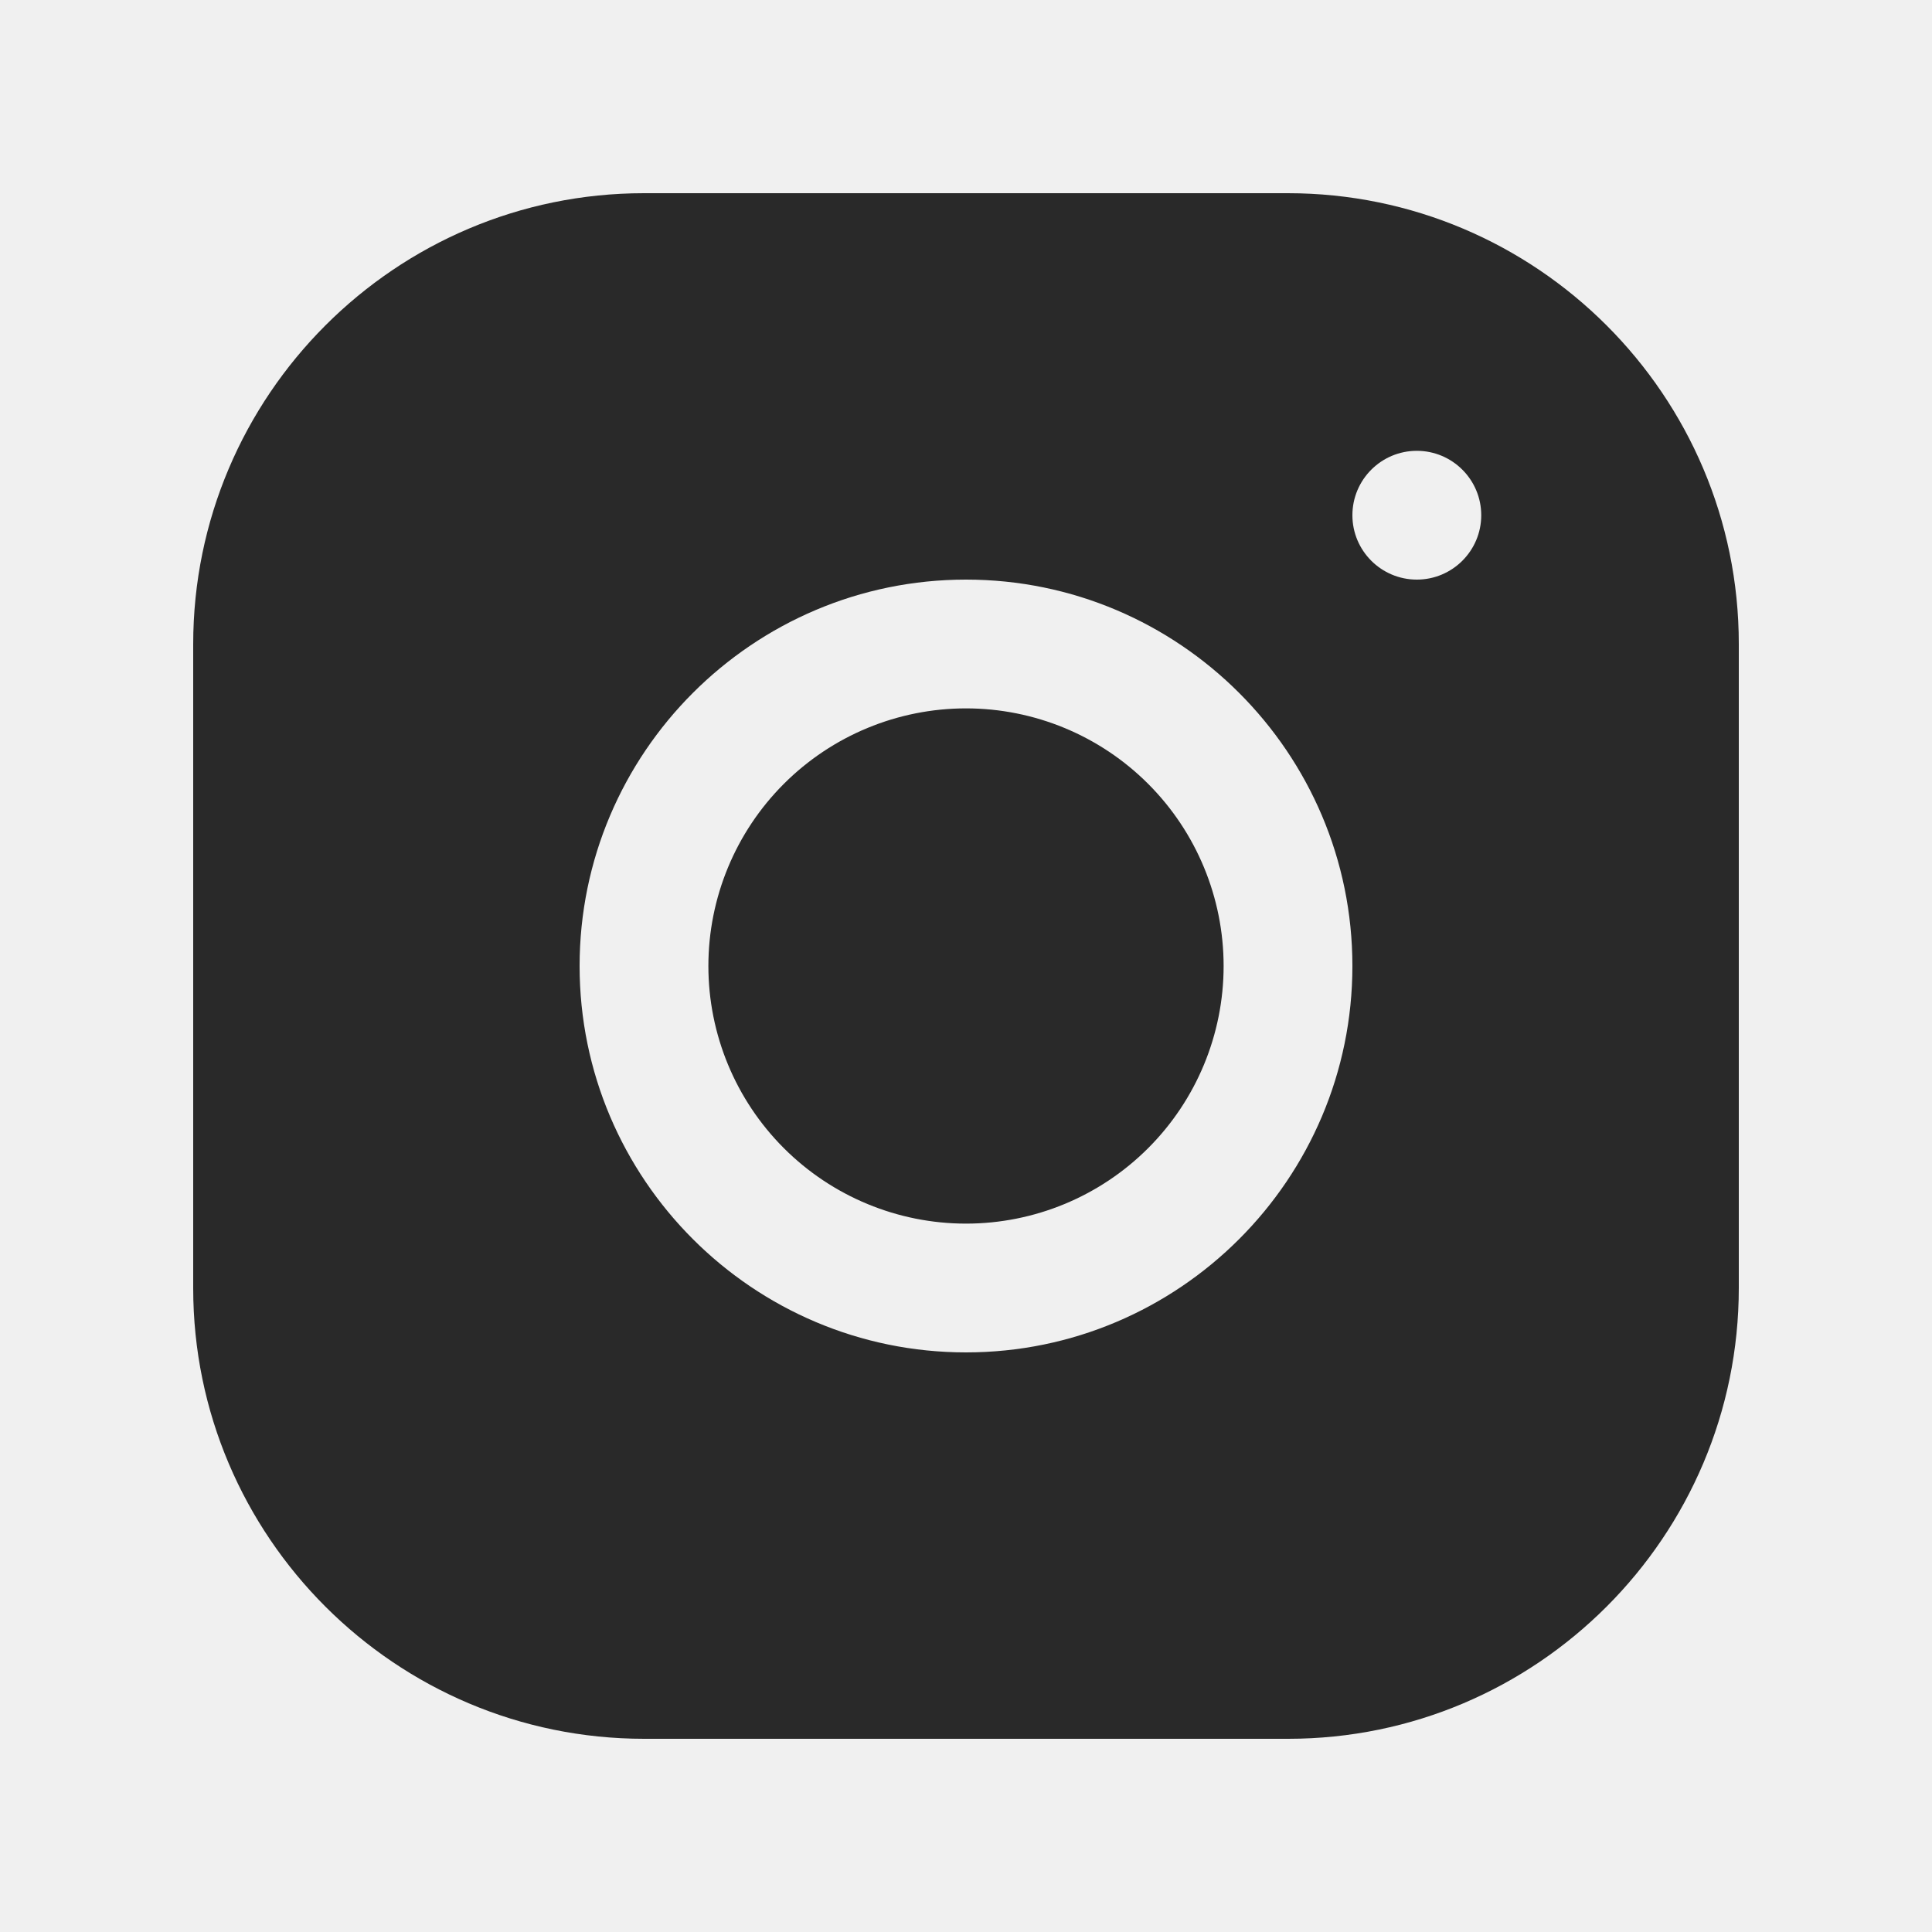
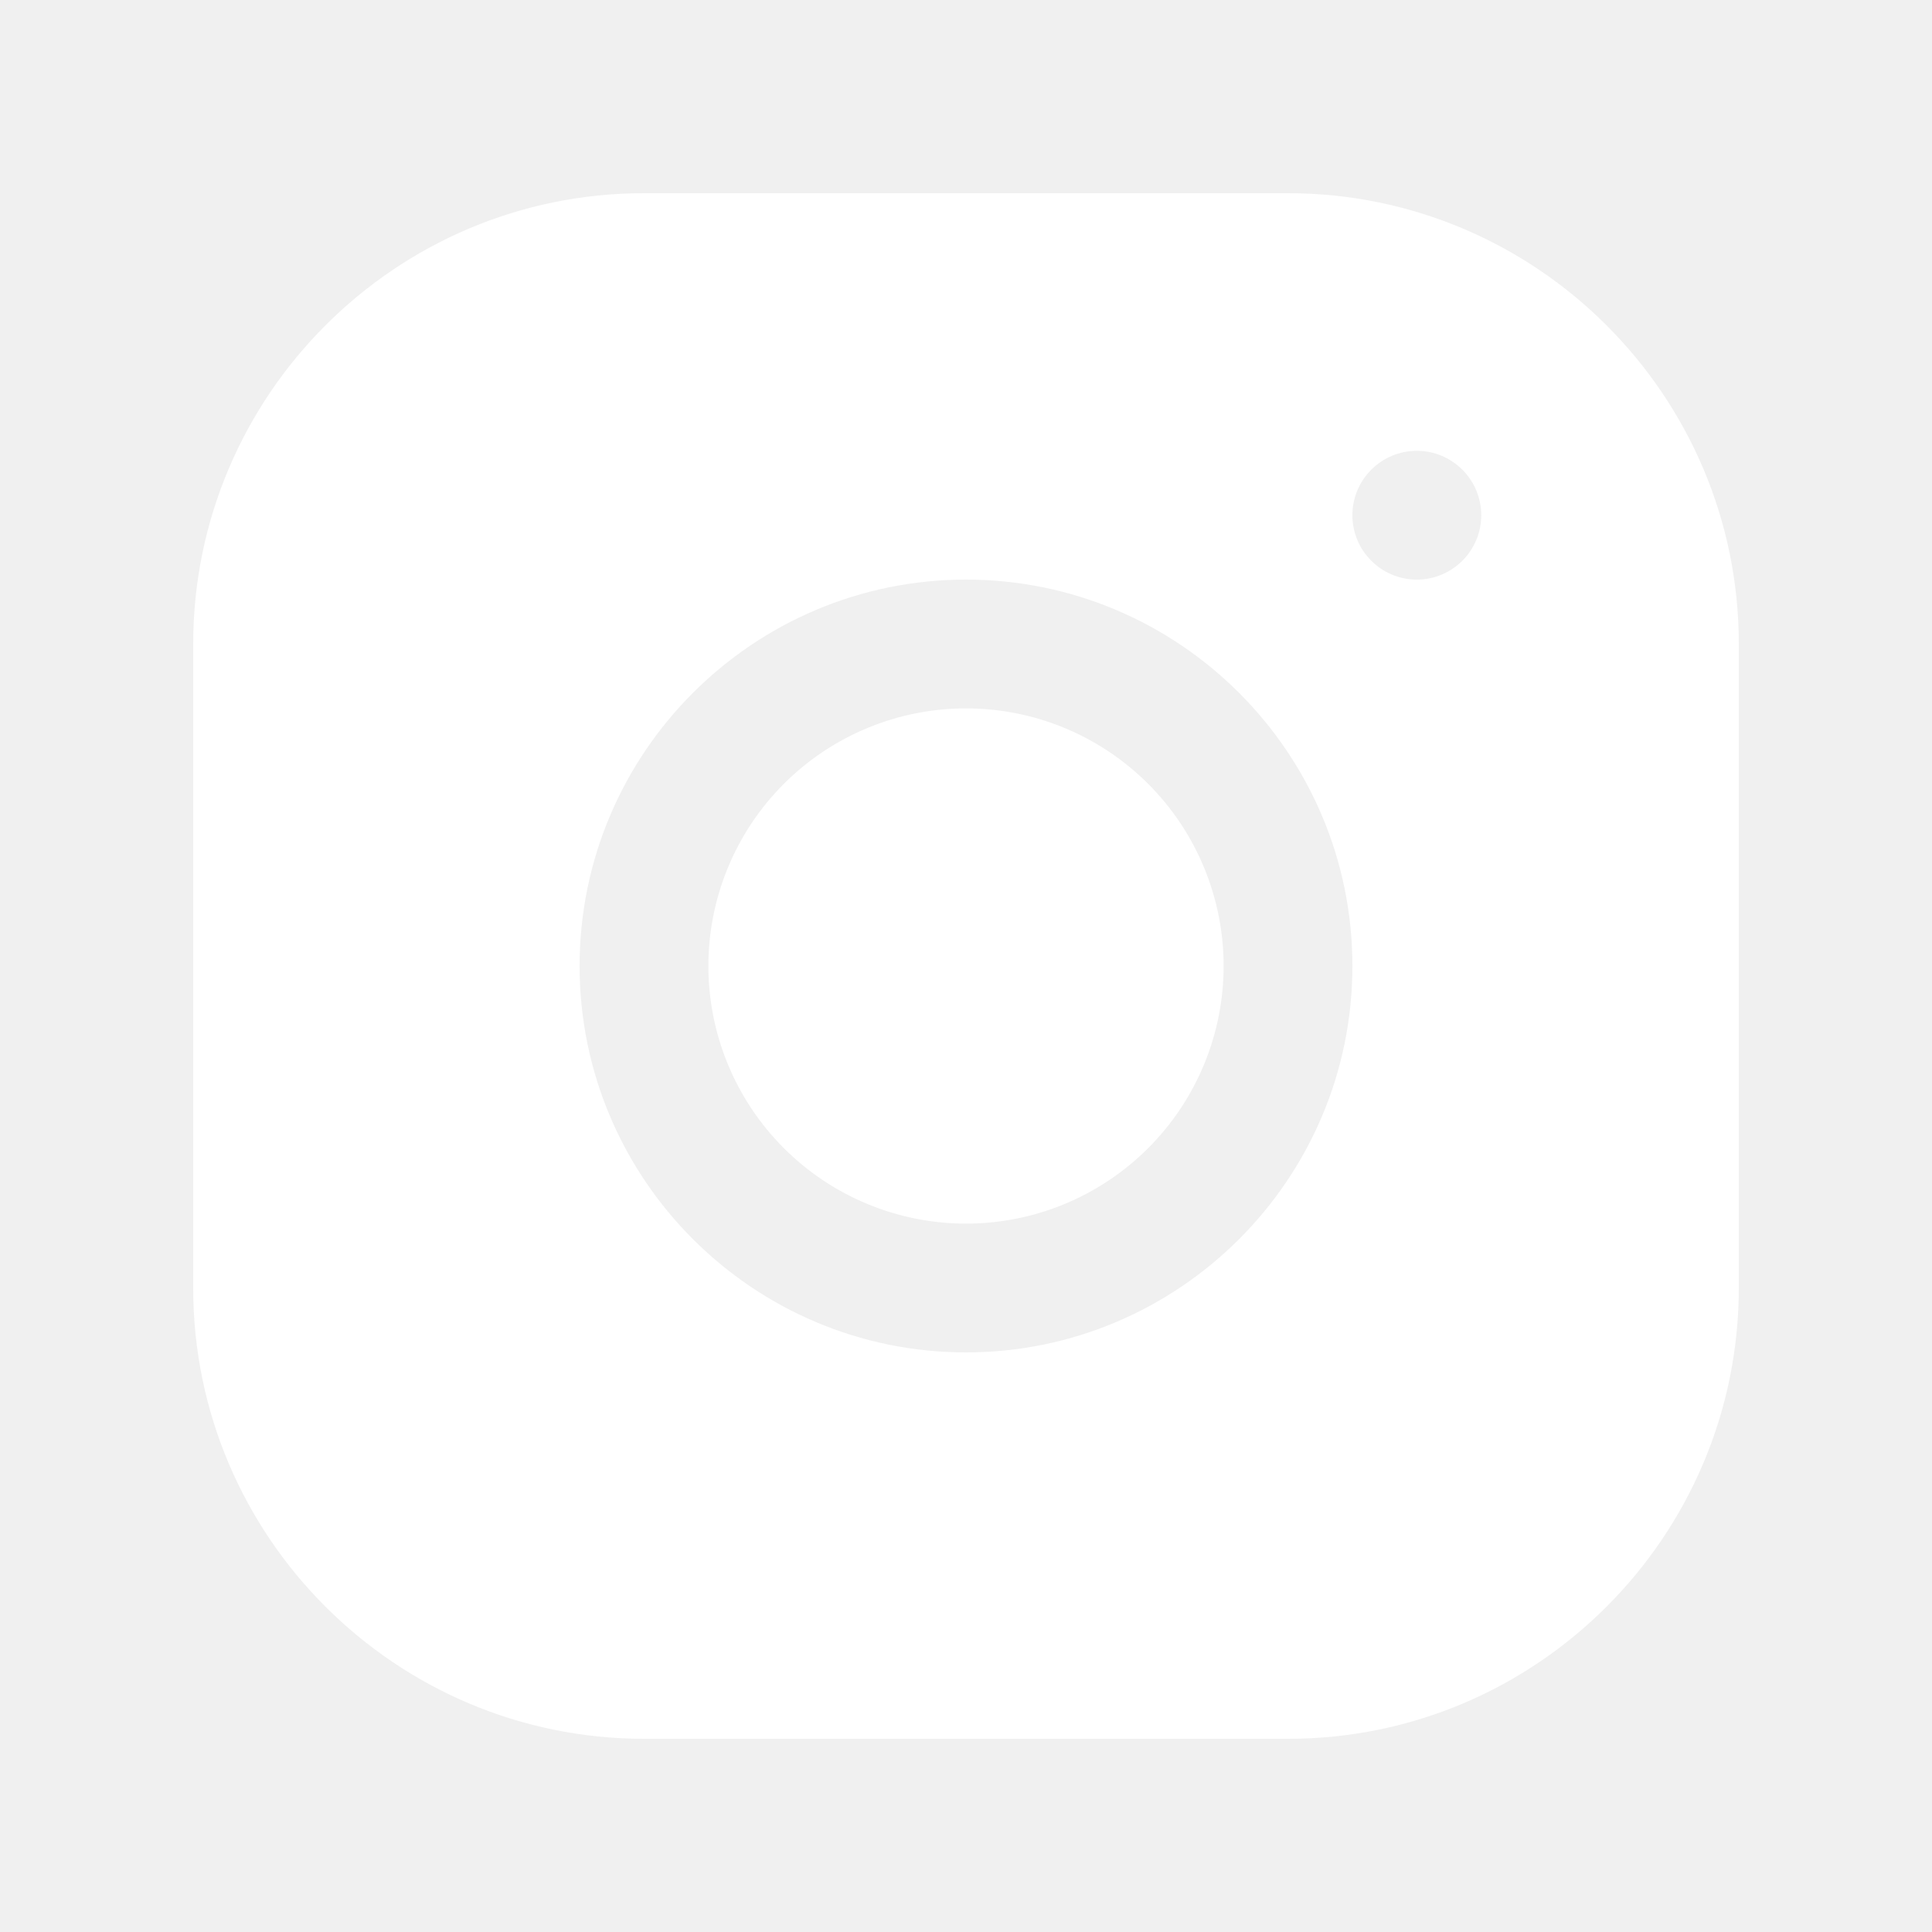
<svg xmlns="http://www.w3.org/2000/svg" width="32" height="32" viewBox="0 0 32 32" fill="none">
-   <path d="M10.665 3.2C6.549 3.2 3.2 6.552 3.2 10.669V21.336C3.2 25.452 6.552 28.8 10.669 28.8H21.336C25.452 28.8 28.8 25.449 28.8 21.331V10.665C28.8 6.549 25.449 3.2 21.331 3.2H10.665ZM23.467 7.467C24.056 7.467 24.534 7.945 24.534 8.534C24.534 9.122 24.056 9.6 23.467 9.6C22.878 9.6 22.4 9.122 22.4 8.534C22.4 7.945 22.878 7.467 23.467 7.467ZM16 9.6C19.53 9.6 22.4 12.471 22.4 16C22.4 19.53 19.53 22.4 16 22.4C12.471 22.4 9.6 19.53 9.6 16C9.6 12.471 12.471 9.6 16 9.6ZM16 11.733C14.869 11.733 13.783 12.183 12.983 12.983C12.183 13.783 11.733 14.869 11.733 16C11.733 17.132 12.183 18.217 12.983 19.017C13.783 19.817 14.869 20.267 16 20.267C17.132 20.267 18.217 19.817 19.017 19.017C19.817 18.217 20.267 17.132 20.267 16C20.267 14.869 19.817 13.783 19.017 12.983C18.217 12.183 17.132 11.733 16 11.733Z" fill="#292929" />
+   <path d="M10.665 3.2C6.549 3.2 3.2 6.552 3.2 10.669V21.336C3.2 25.452 6.552 28.8 10.669 28.8H21.336C25.452 28.8 28.8 25.449 28.8 21.331V10.665C28.8 6.549 25.449 3.2 21.331 3.2H10.665ZM23.467 7.467C24.056 7.467 24.534 7.945 24.534 8.534C24.534 9.122 24.056 9.6 23.467 9.6C22.878 9.6 22.4 9.122 22.4 8.534C22.4 7.945 22.878 7.467 23.467 7.467ZM16 9.6C19.53 9.6 22.4 12.471 22.4 16C22.4 19.53 19.53 22.4 16 22.4C12.471 22.4 9.6 19.53 9.6 16C9.6 12.471 12.471 9.6 16 9.6ZM16 11.733C14.869 11.733 13.783 12.183 12.983 12.983C12.183 13.783 11.733 14.869 11.733 16C11.733 17.132 12.183 18.217 12.983 19.017C13.783 19.817 14.869 20.267 16 20.267C17.132 20.267 18.217 19.817 19.017 19.017C19.817 18.217 20.267 17.132 20.267 16C20.267 14.869 19.817 13.783 19.017 12.983C18.217 12.183 17.132 11.733 16 11.733Z" fill="#fff" />
</svg>
